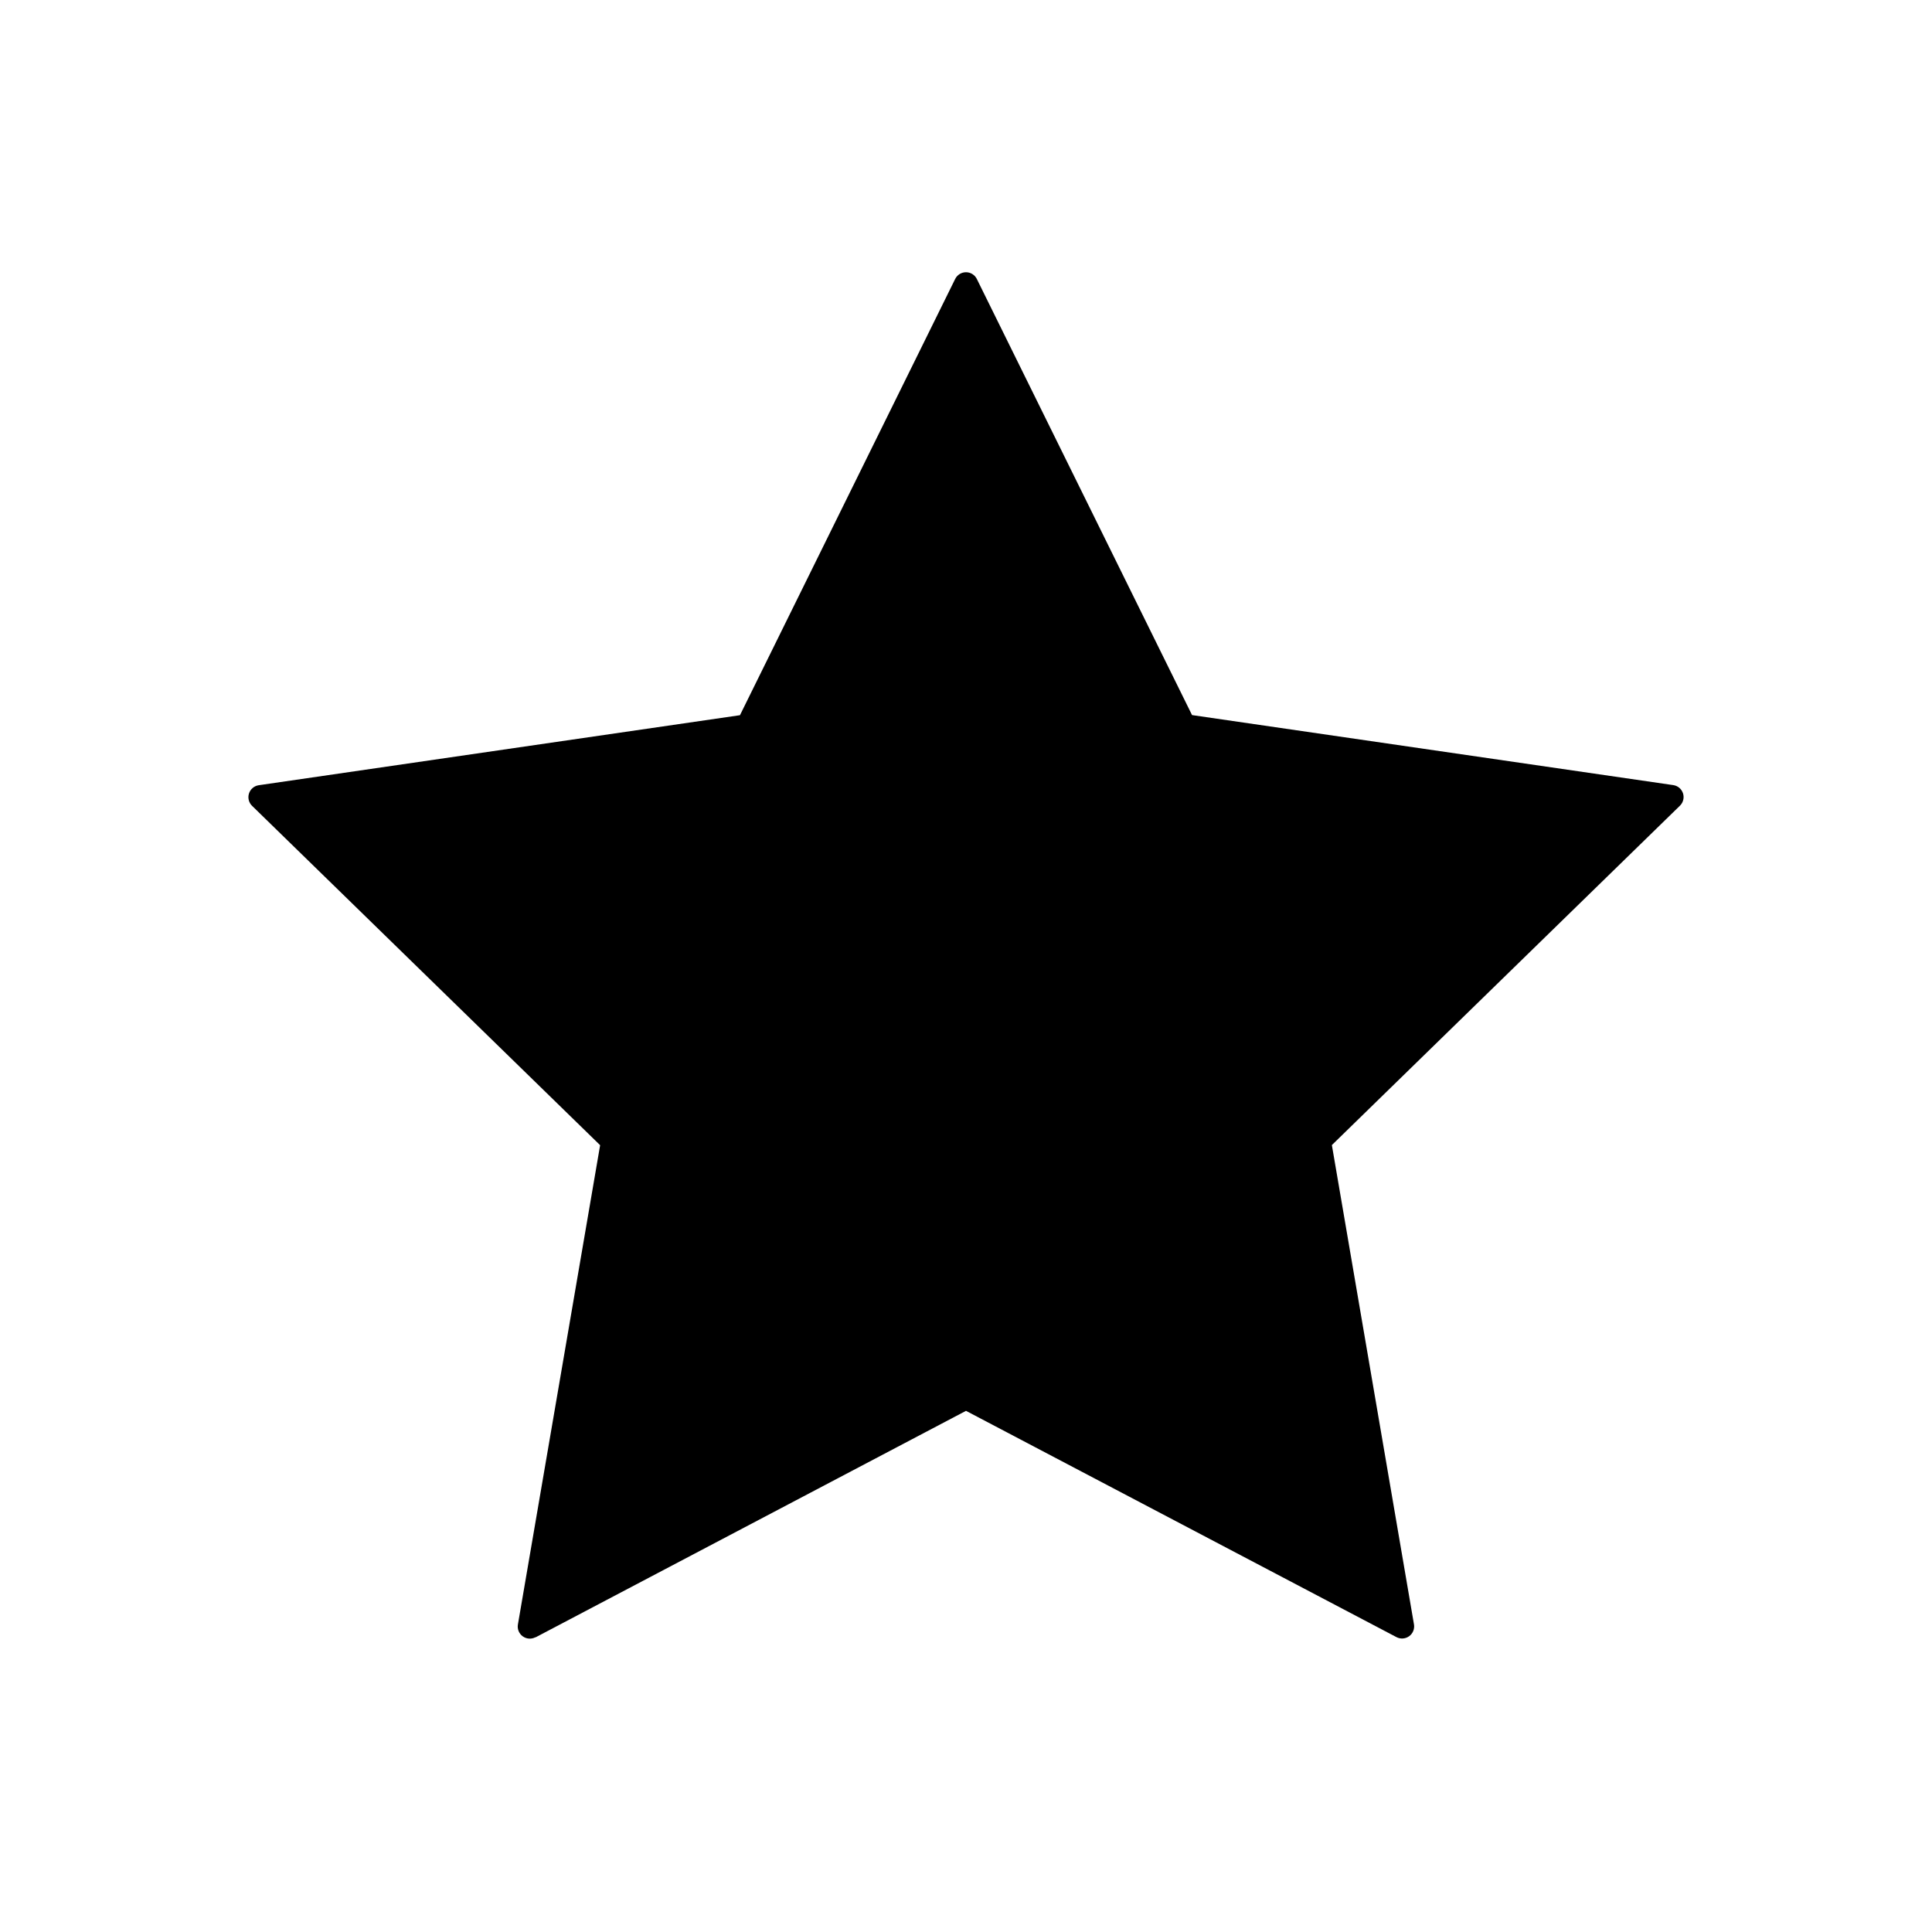
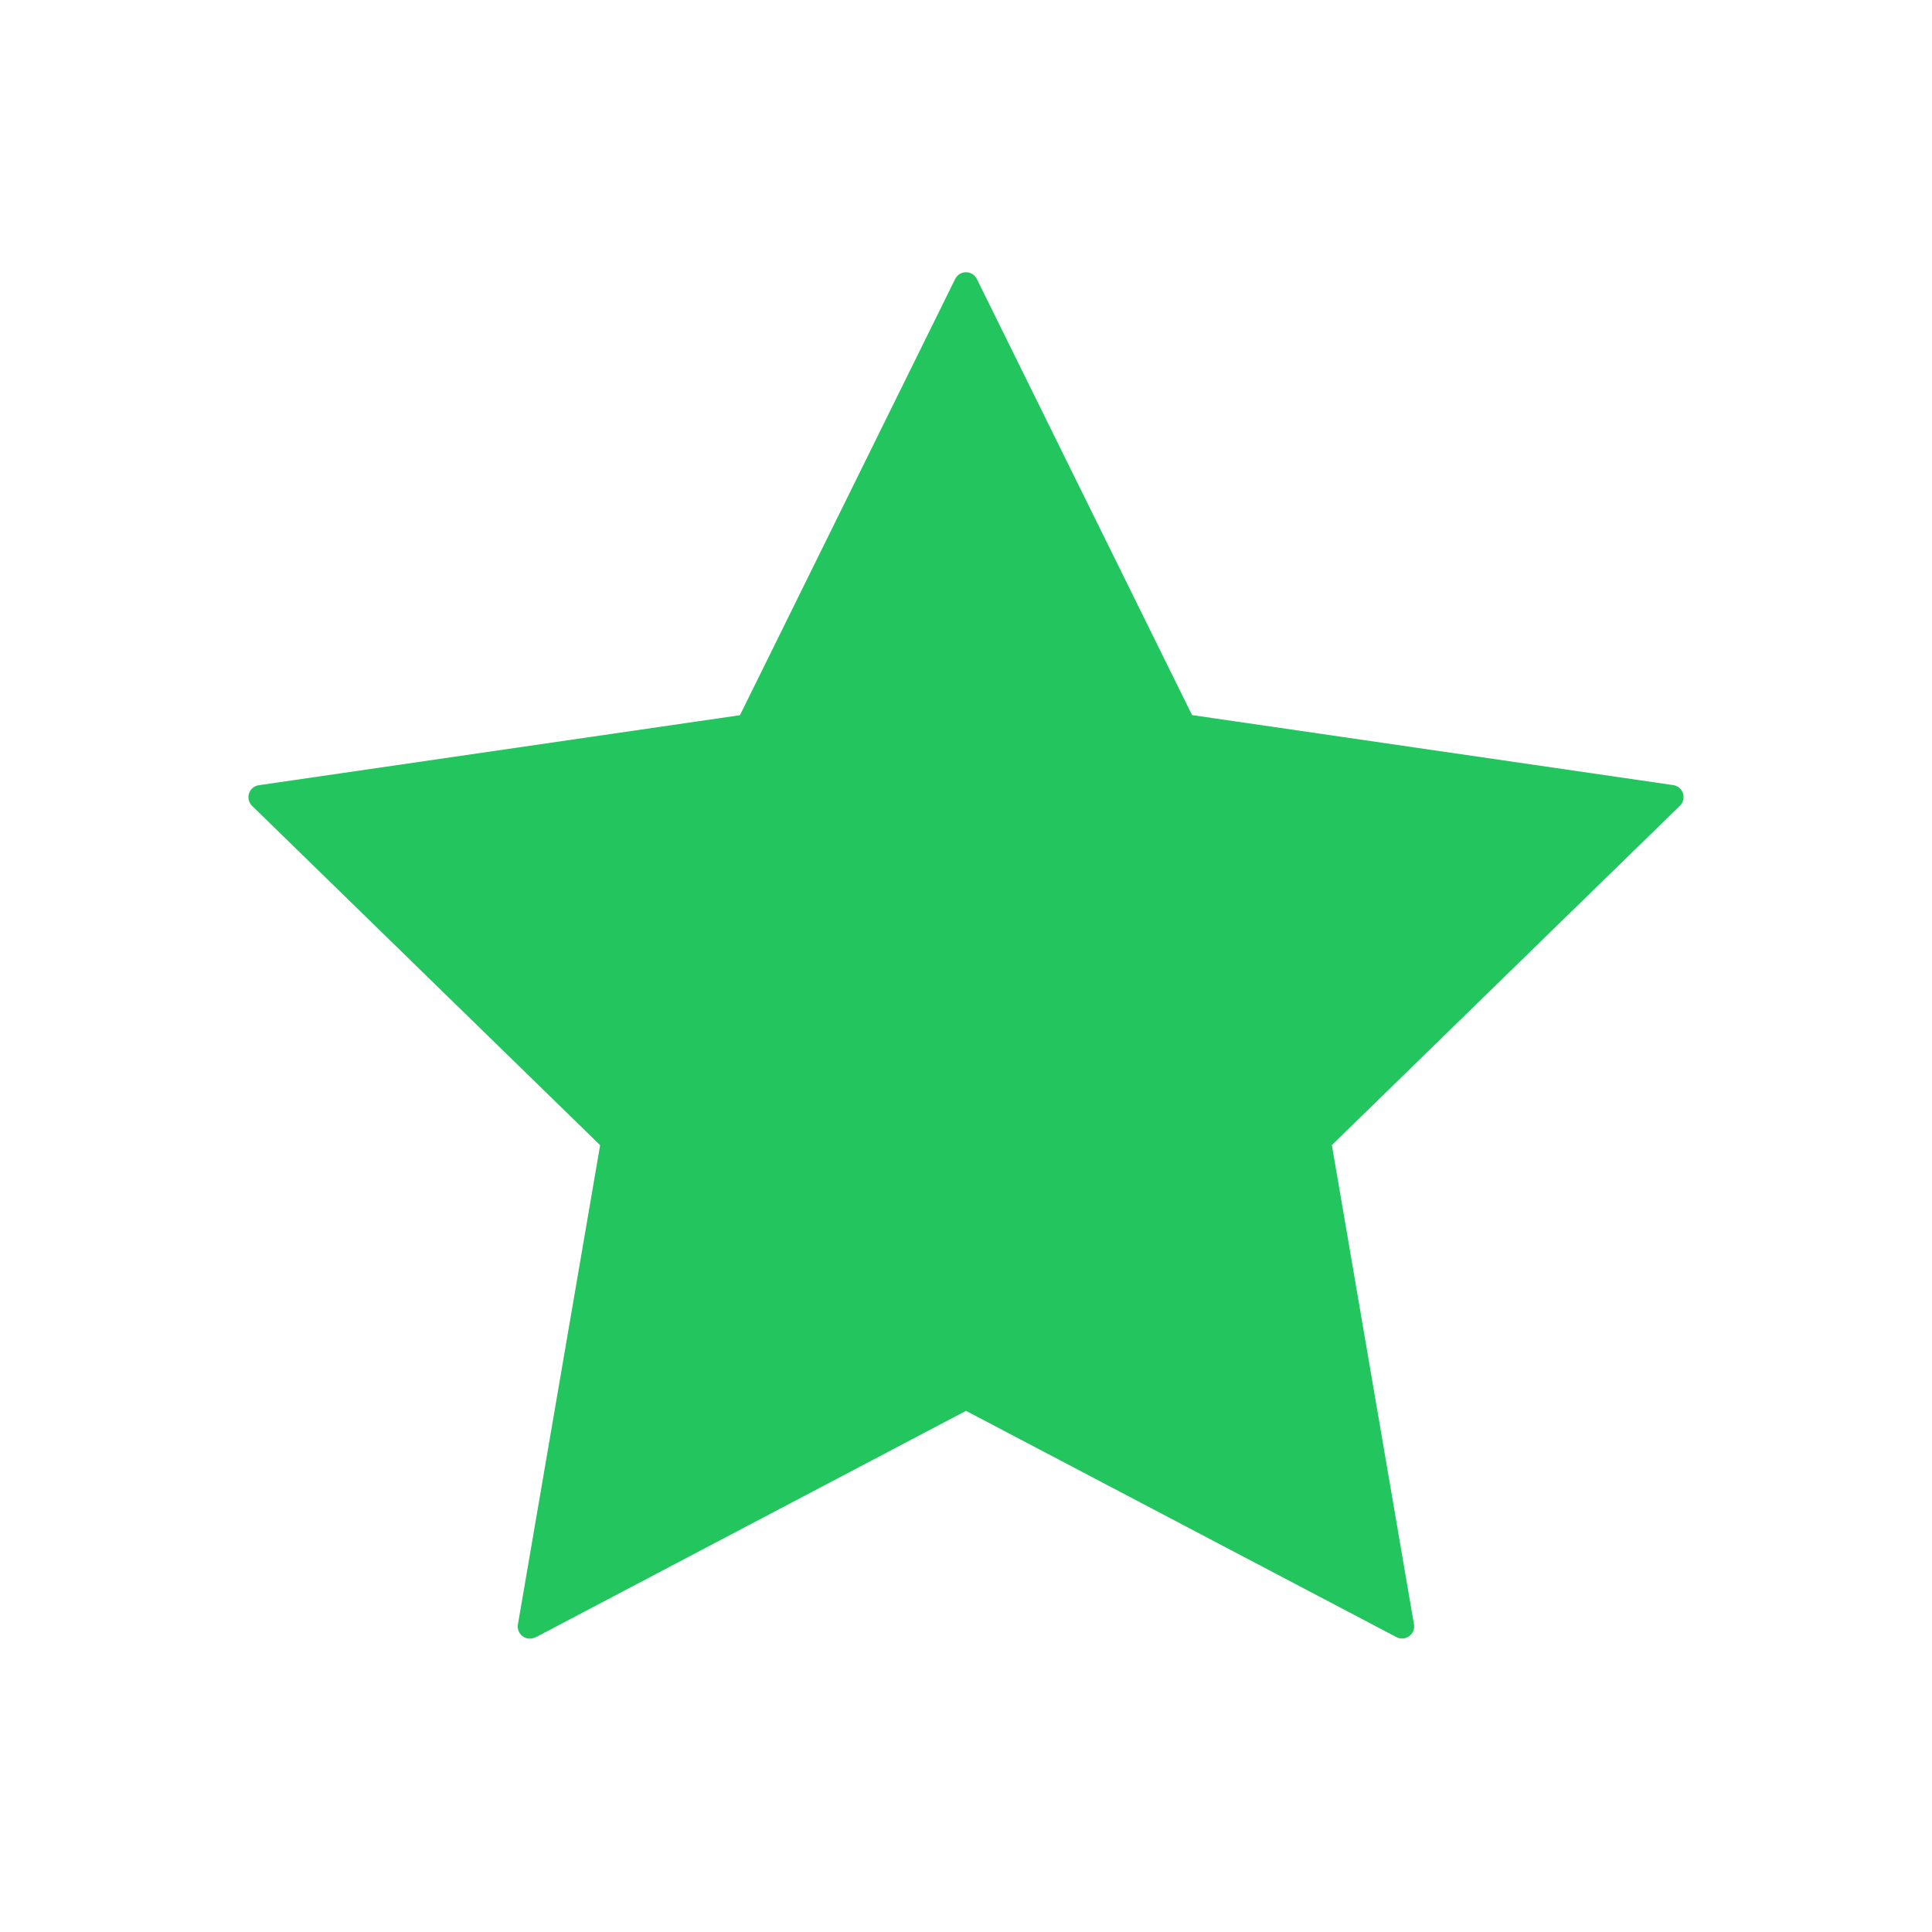
<svg xmlns="http://www.w3.org/2000/svg" width="800px" height="800px" viewBox="0 0 1024 1024">
-   <path fill="#000000" d="M283.84 867.84 512 747.776l228.16 119.936a6.4 6.4 0 0 0 9.28-6.72l-43.52-254.08 184.512-179.904a6.4 6.4 0 0 0-3.52-10.88l-255.104-37.12L517.76 147.904a6.4 6.4 0 0 0-11.52 0L392.192 379.072l-255.104 37.12a6.4 6.4 0 0 0-3.52 10.88L318.08 606.976l-43.584 254.08a6.4 6.4 0 0 0 9.28 6.72z" />
+   <path fill="#22c55e" d="M283.84 867.84 512 747.776l228.16 119.936a6.4 6.4 0 0 0 9.28-6.72l-43.52-254.08 184.512-179.904a6.4 6.4 0 0 0-3.52-10.88l-255.104-37.12L517.76 147.904a6.4 6.4 0 0 0-11.52 0L392.192 379.072l-255.104 37.12a6.4 6.4 0 0 0-3.52 10.88L318.08 606.976l-43.584 254.08a6.4 6.4 0 0 0 9.28 6.72z" />
</svg>
